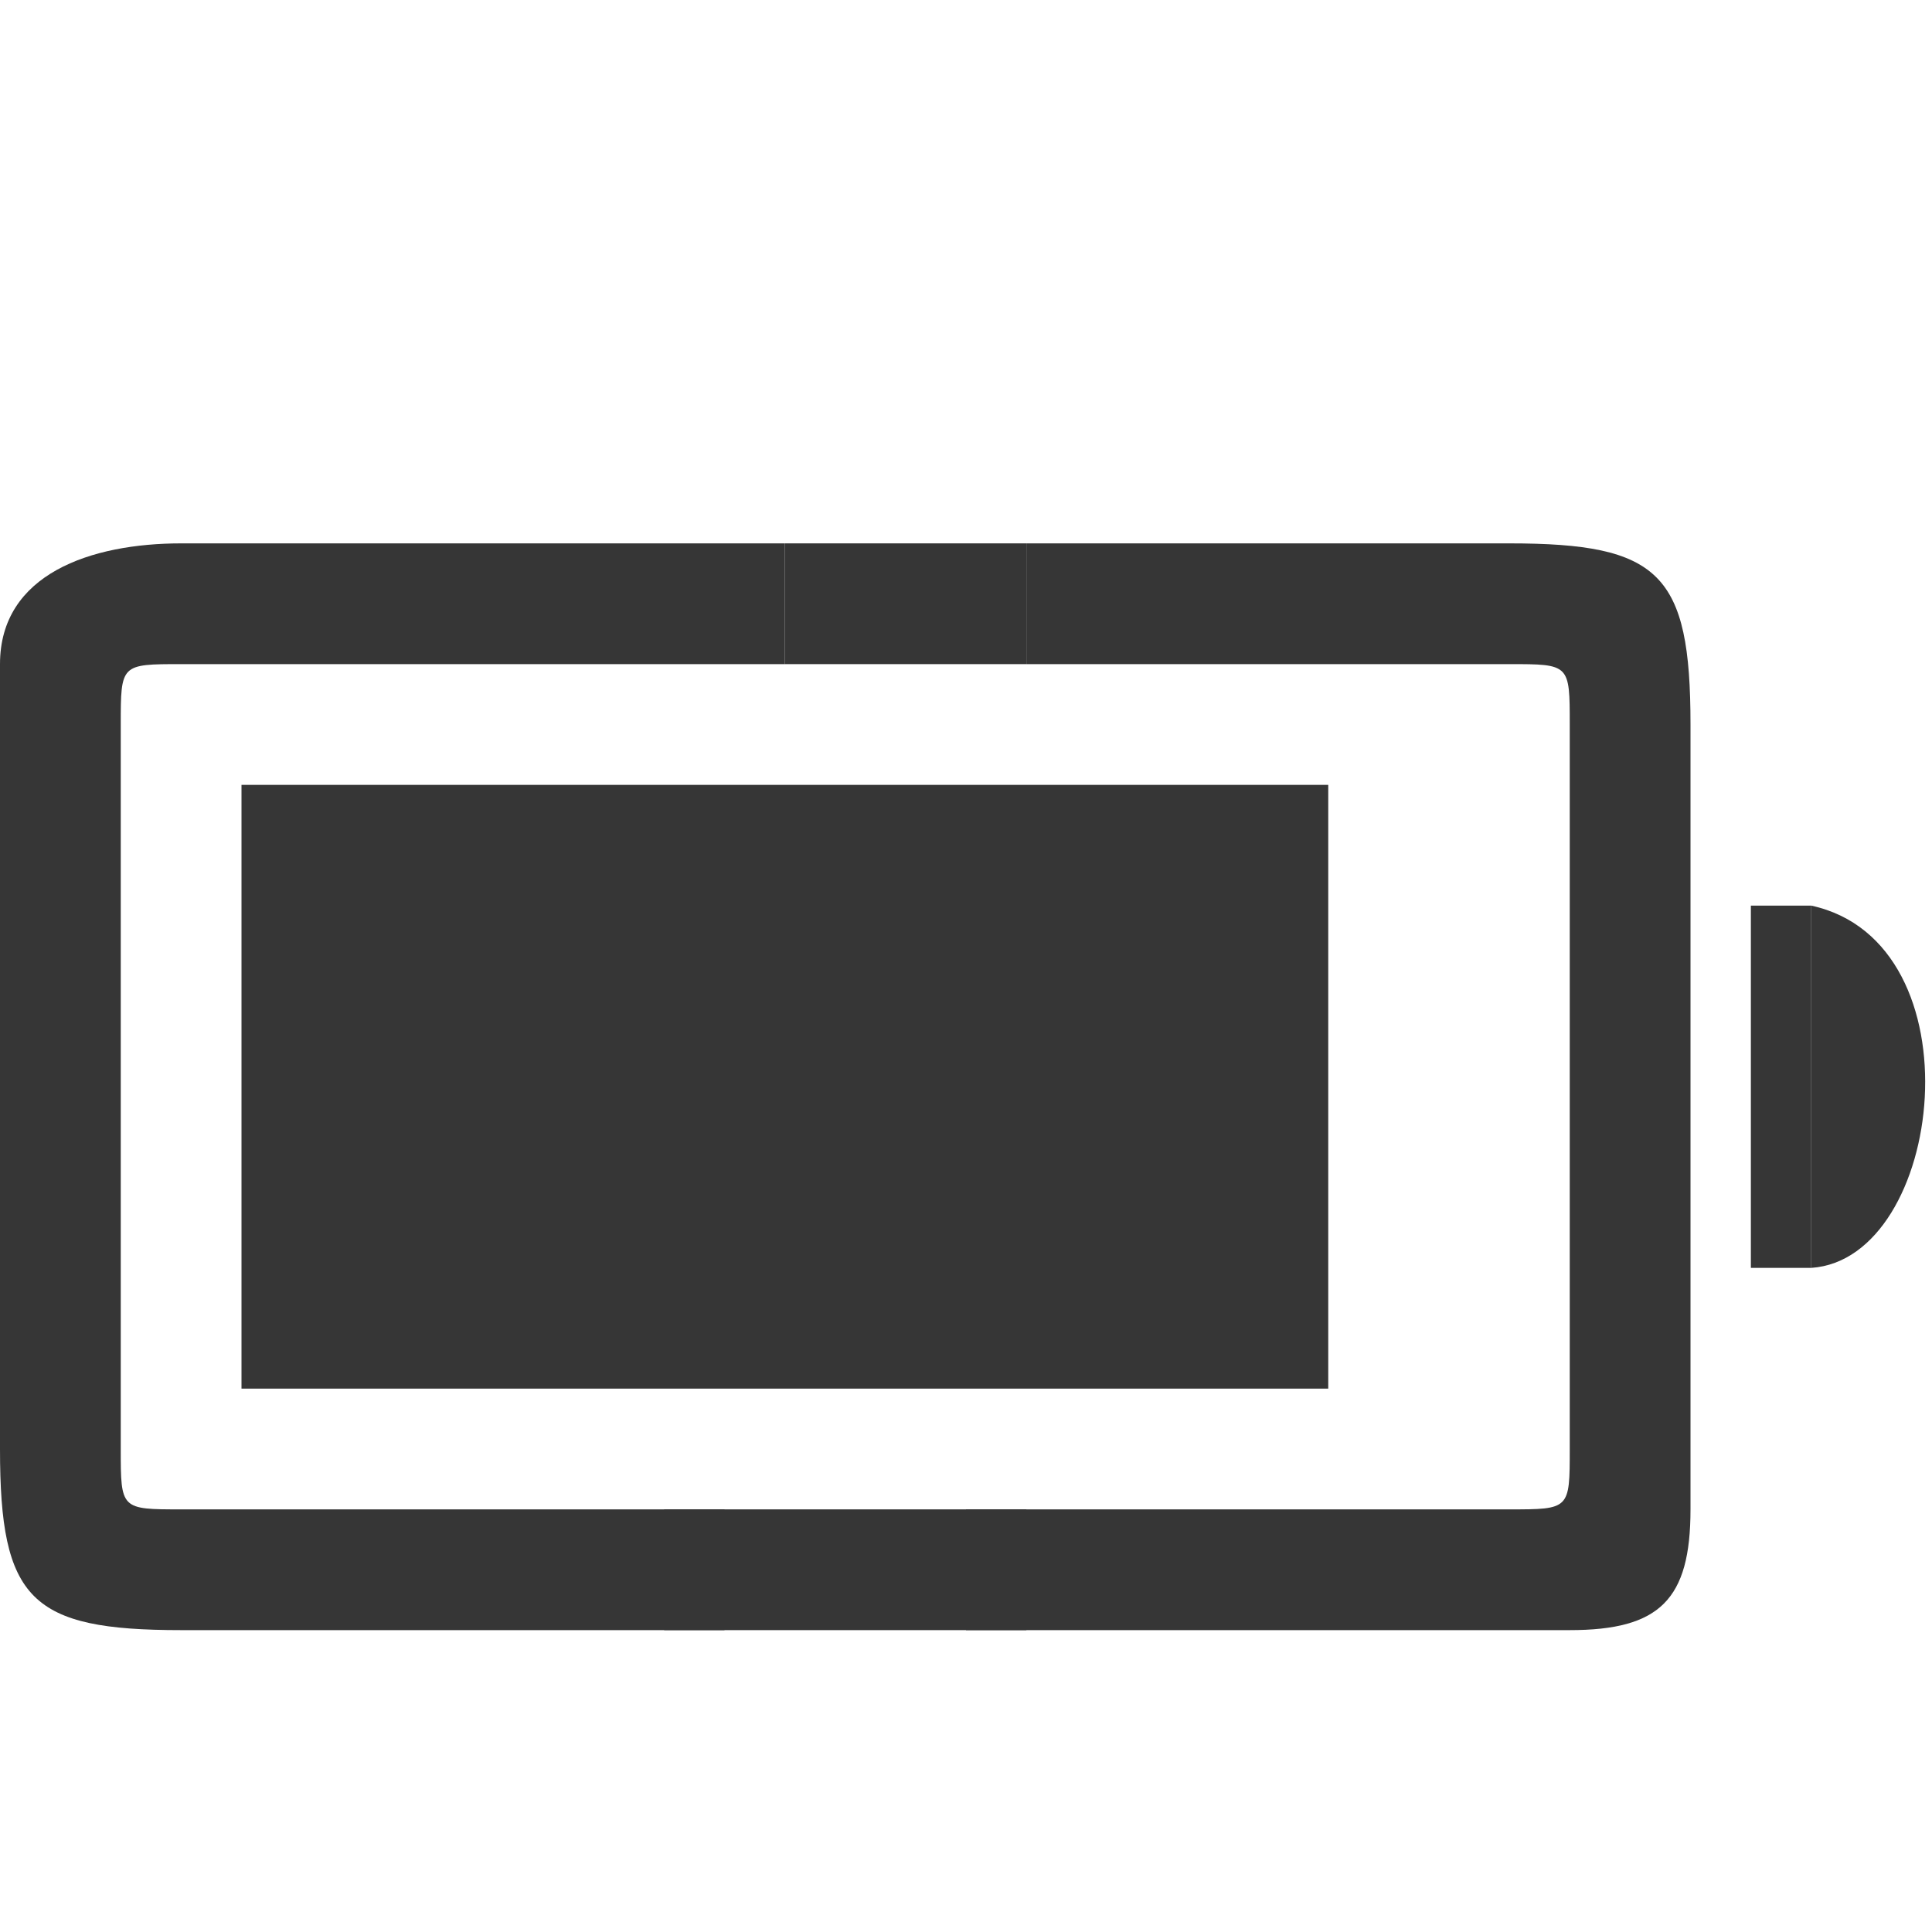
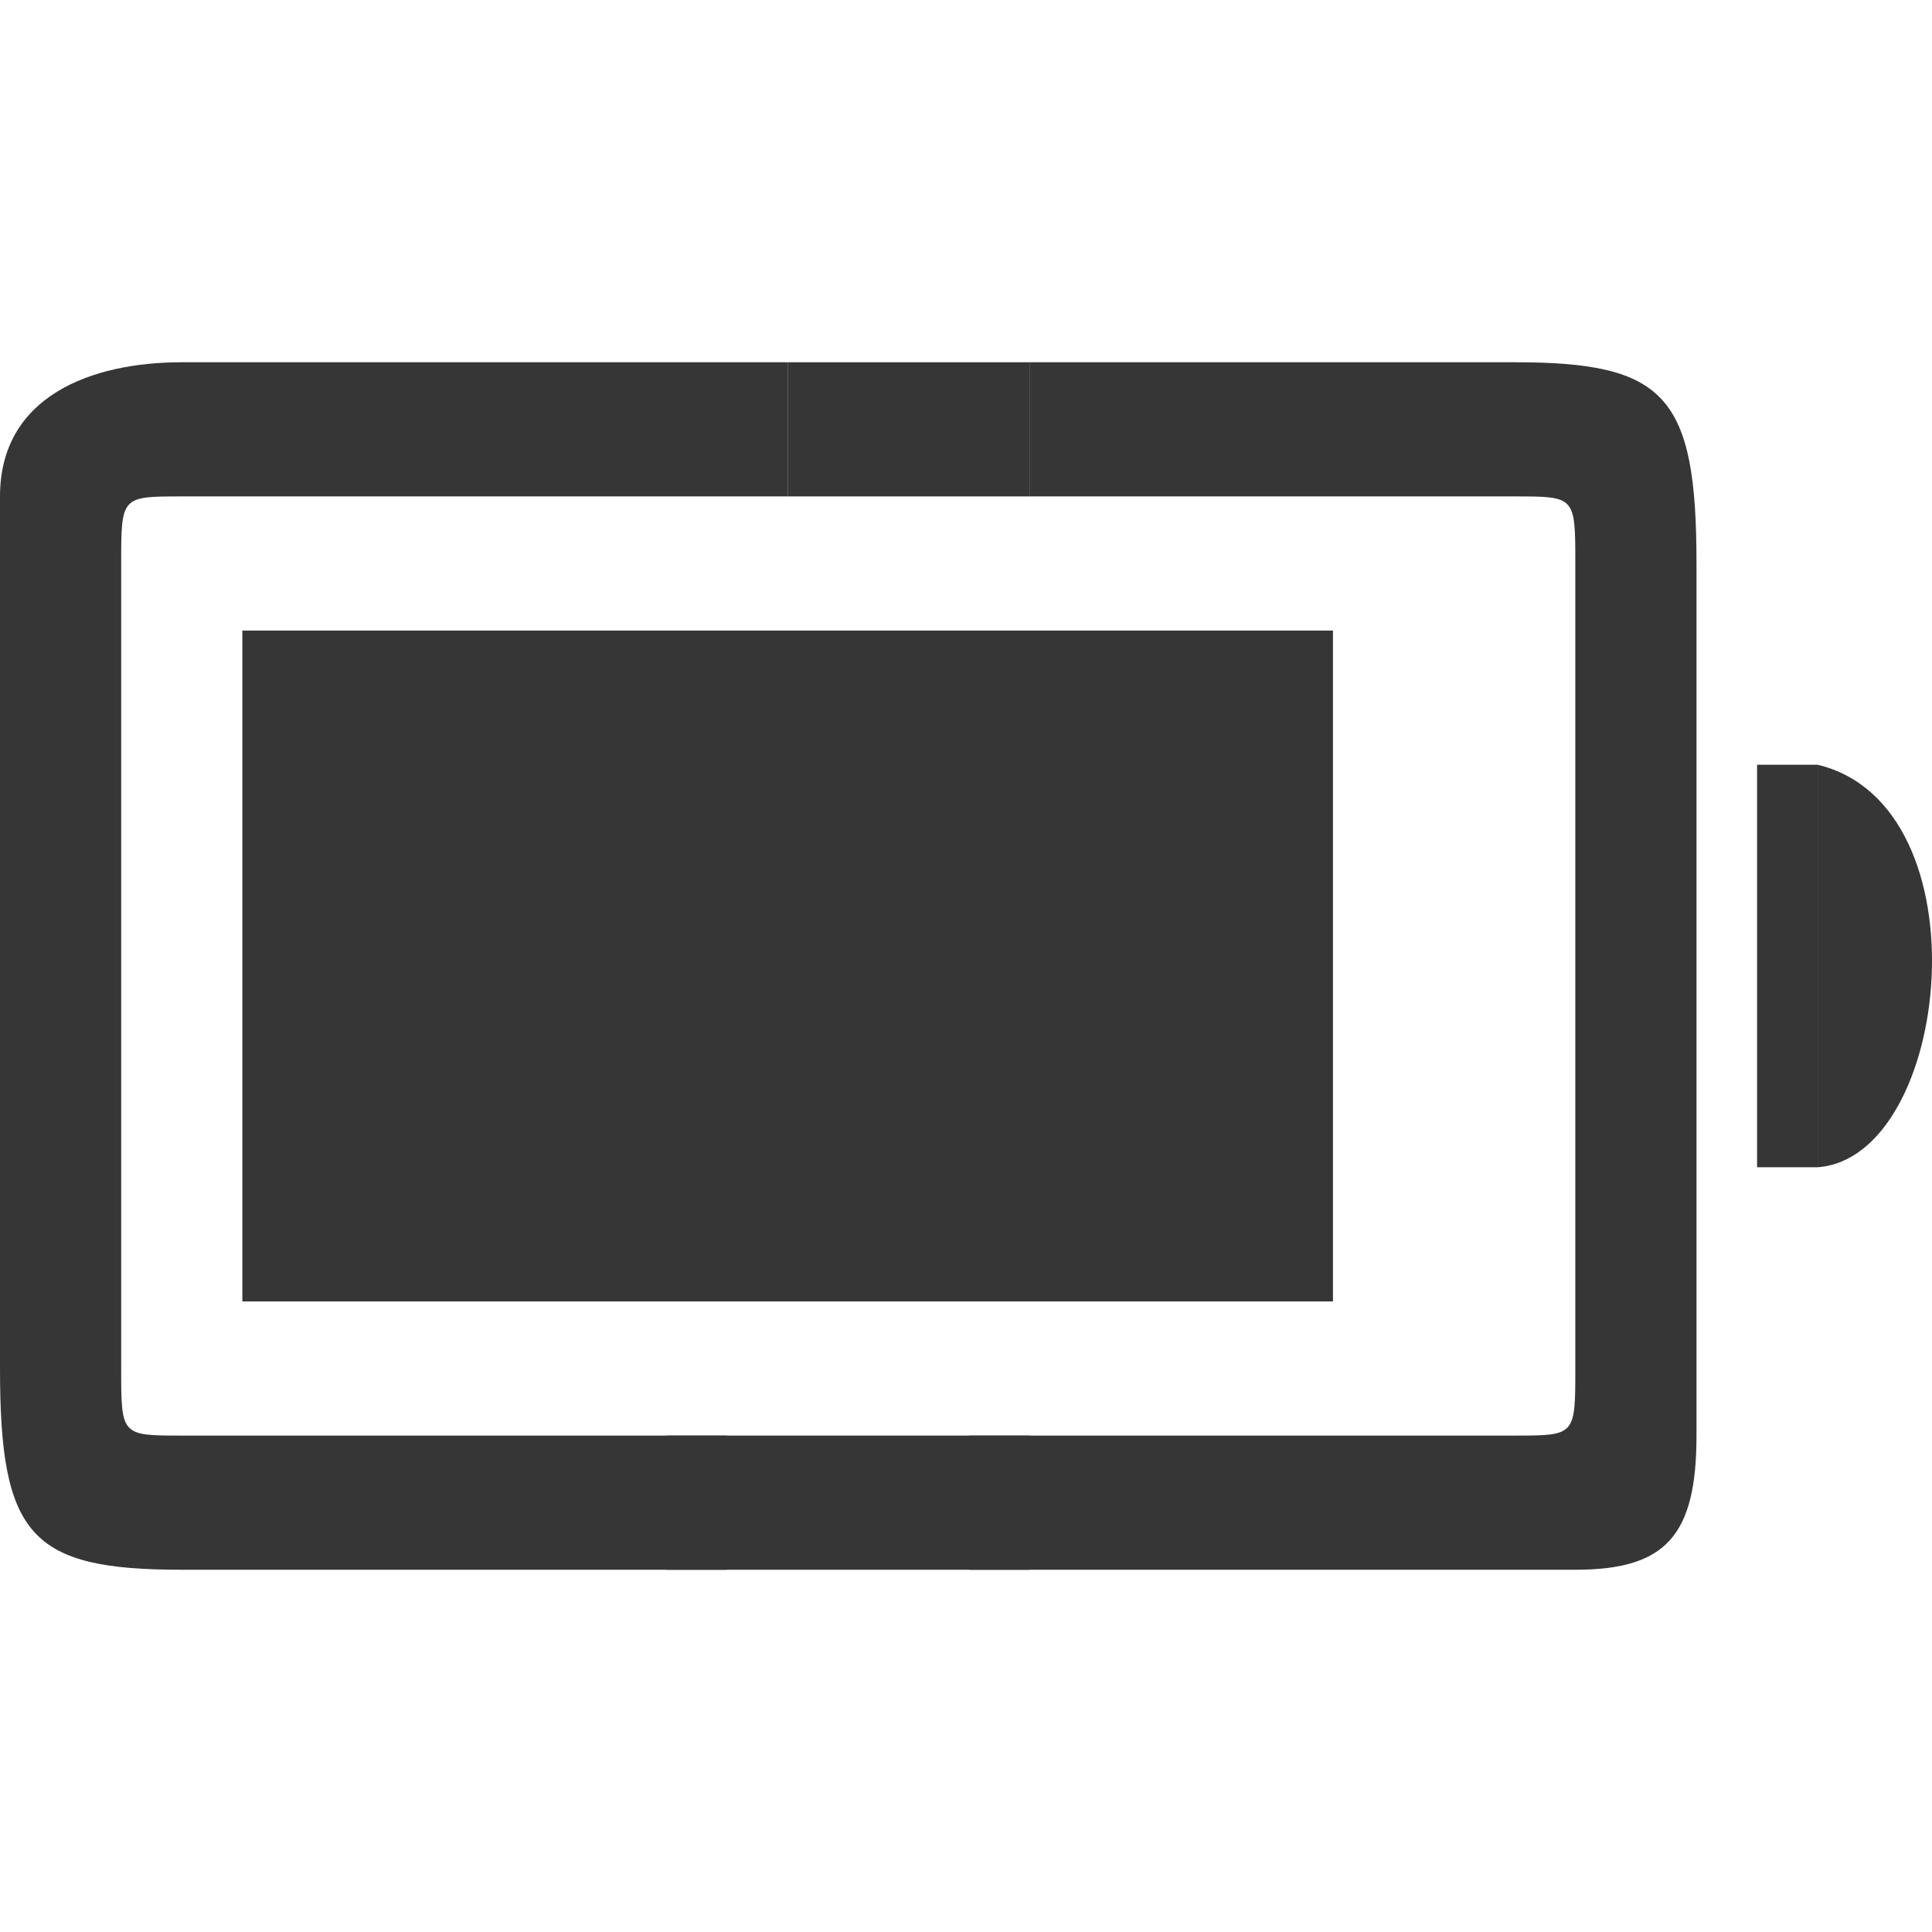
- <svg xmlns="http://www.w3.org/2000/svg" width="16" height="16" enable-background="new" version="1.1">
-   <path d="m1 6v6c0 0.5 0 0.5 0.5 0.5h4.5v1h-4.5c-1.246 0-1.5-0.25-1.5-1.5v-6.5c0-0.747 0.754-1 1.5-1h5v1h-5c-0.5 0-0.5 0-0.5 0.5z" fill="#363636" />
-   <path d="m13 12v-6c0-0.5 0-0.5-0.5-0.5h-4v-1h4c1.246 0 1.5 0.25 1.5 1.5v6.5c0 0.747-0.254 1-1 1h-5v-1h4.5c0.5 0 0.5 0 0.5-0.5z" fill="#363636" />
-   <path d="m15 7.5c1.405 0.305 1.102 2.927 0 3z" fill="#363636" />
-   <path d="m15 7.5h-0.5v3h0.5z" fill="#363636" />
-   <path d="m2 6.5v5h9v-5z" fill="#363636" />
-   <path d="m6.5 4.5h2v1h-2z" fill="#363636" />
-   <path d="m5.5 12.5h3v1h-3z" fill="#363636" />
+ <svg xmlns="http://www.w3.org/2000/svg" width="16" height="16" enable-background="new" version="1.1" id="svg7">
+   <defs id="defs7" />
+   <g id="g7" transform="matrix(1.003547,0,0,1.111111,1.4378227e-7,-2)">
+     <path d="m 1,6 v 6 c 0,0.5 0,0.5 0.5,0.5 H 6 v 1 H 1.5 C 0.254,13.5 0,13.25 0,12 V 5.5 c 0,-0.747 0.754,-1 1.5,-1 h 5 v 1 h -5 C 1,5.5 1,5.5 1,6 Z" fill="#363636" id="path1" />
+     <path d="M 13,12 V 6 C 13,5.5 13,5.5 12.5,5.5 h -4 v -1 h 4 C 13.746,4.5 14,4.75 14,6 v 6.5 c 0,0.747 -0.254,1 -1,1 H 8 v -1 h 4.5 c 0.5,0 0.5,0 0.5,-0.5 z" fill="#363636" id="path2" />
+     <path d="m 15,7.5 c 1.405,0.305 1.102,2.927 0,3 z" fill="#363636" id="path3" />
+     <path d="m 15,7.5 h -0.5 v 3 H 15 Z" fill="#363636" id="path4" />
+     <path d="m 2,6.5 v 5 h 9 v -5 z" fill="#363636" id="path5" />
+     <path d="m 6.5,4.5 h 2 v 1 h -2 z" fill="#363636" id="path6" />
+     <path d="m 5.5,12.5 h 3 v 1 h -3 z" fill="#363636" id="path7" />
+   </g>
</svg>
